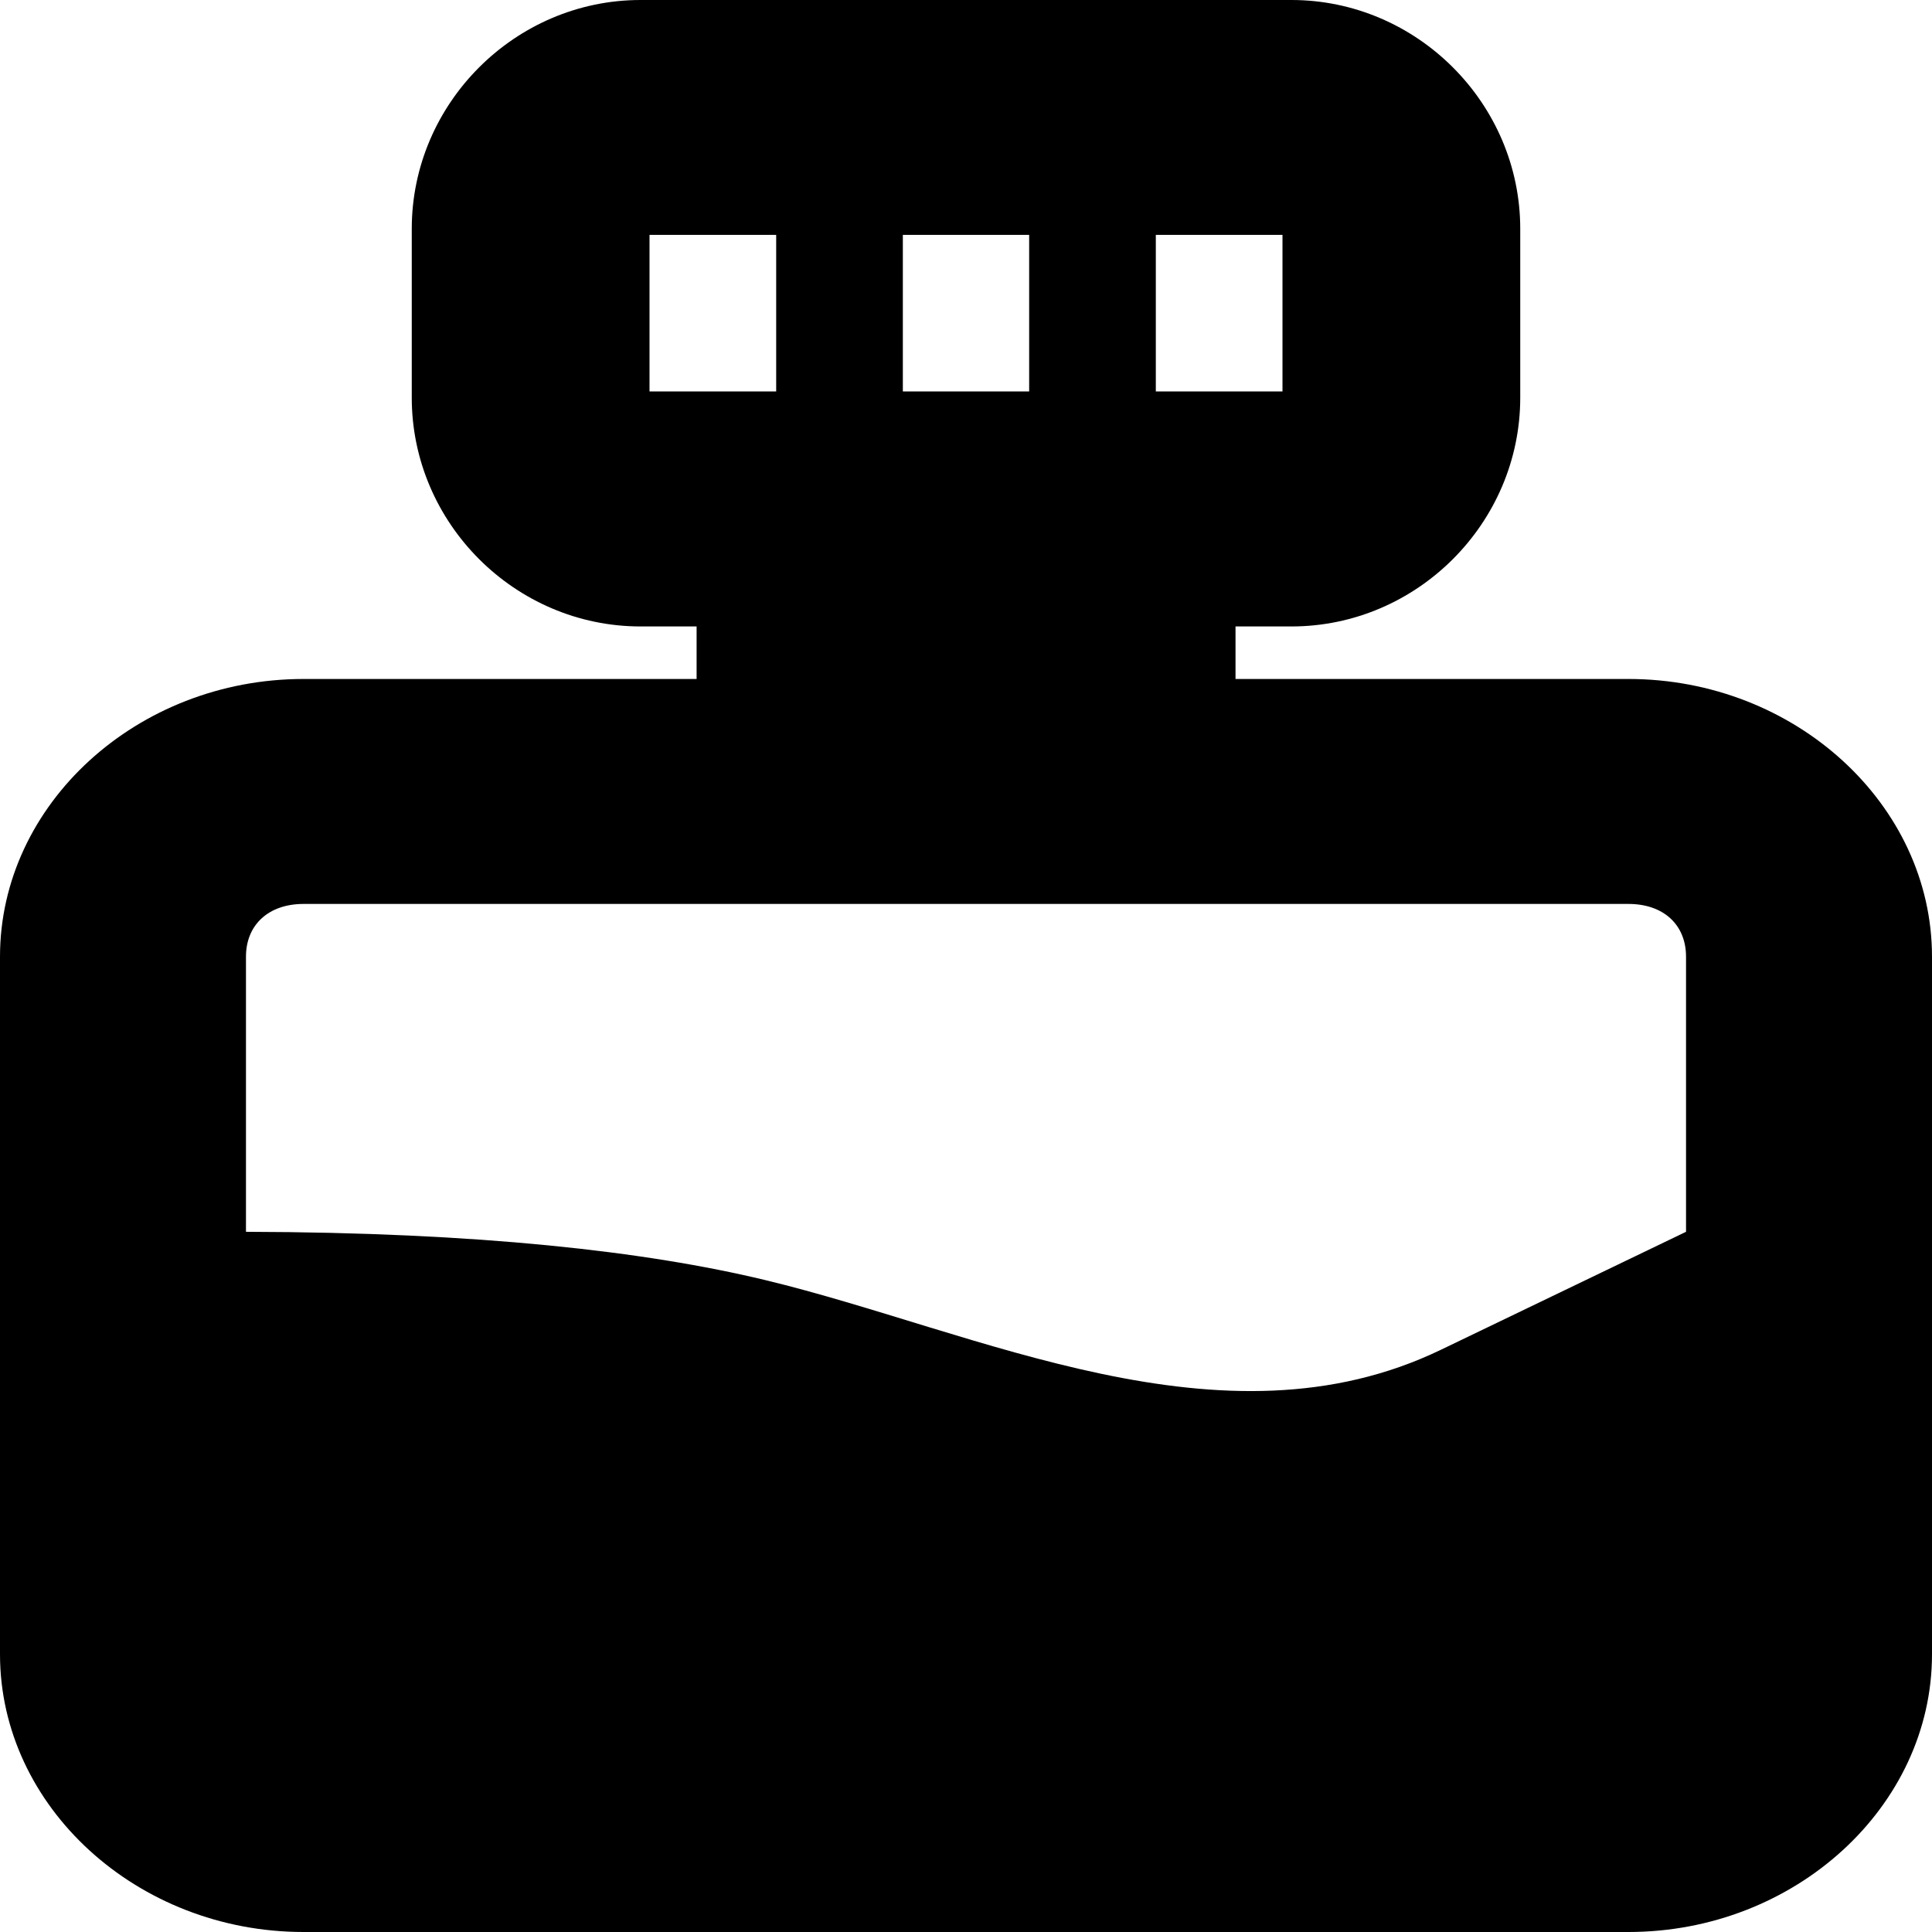
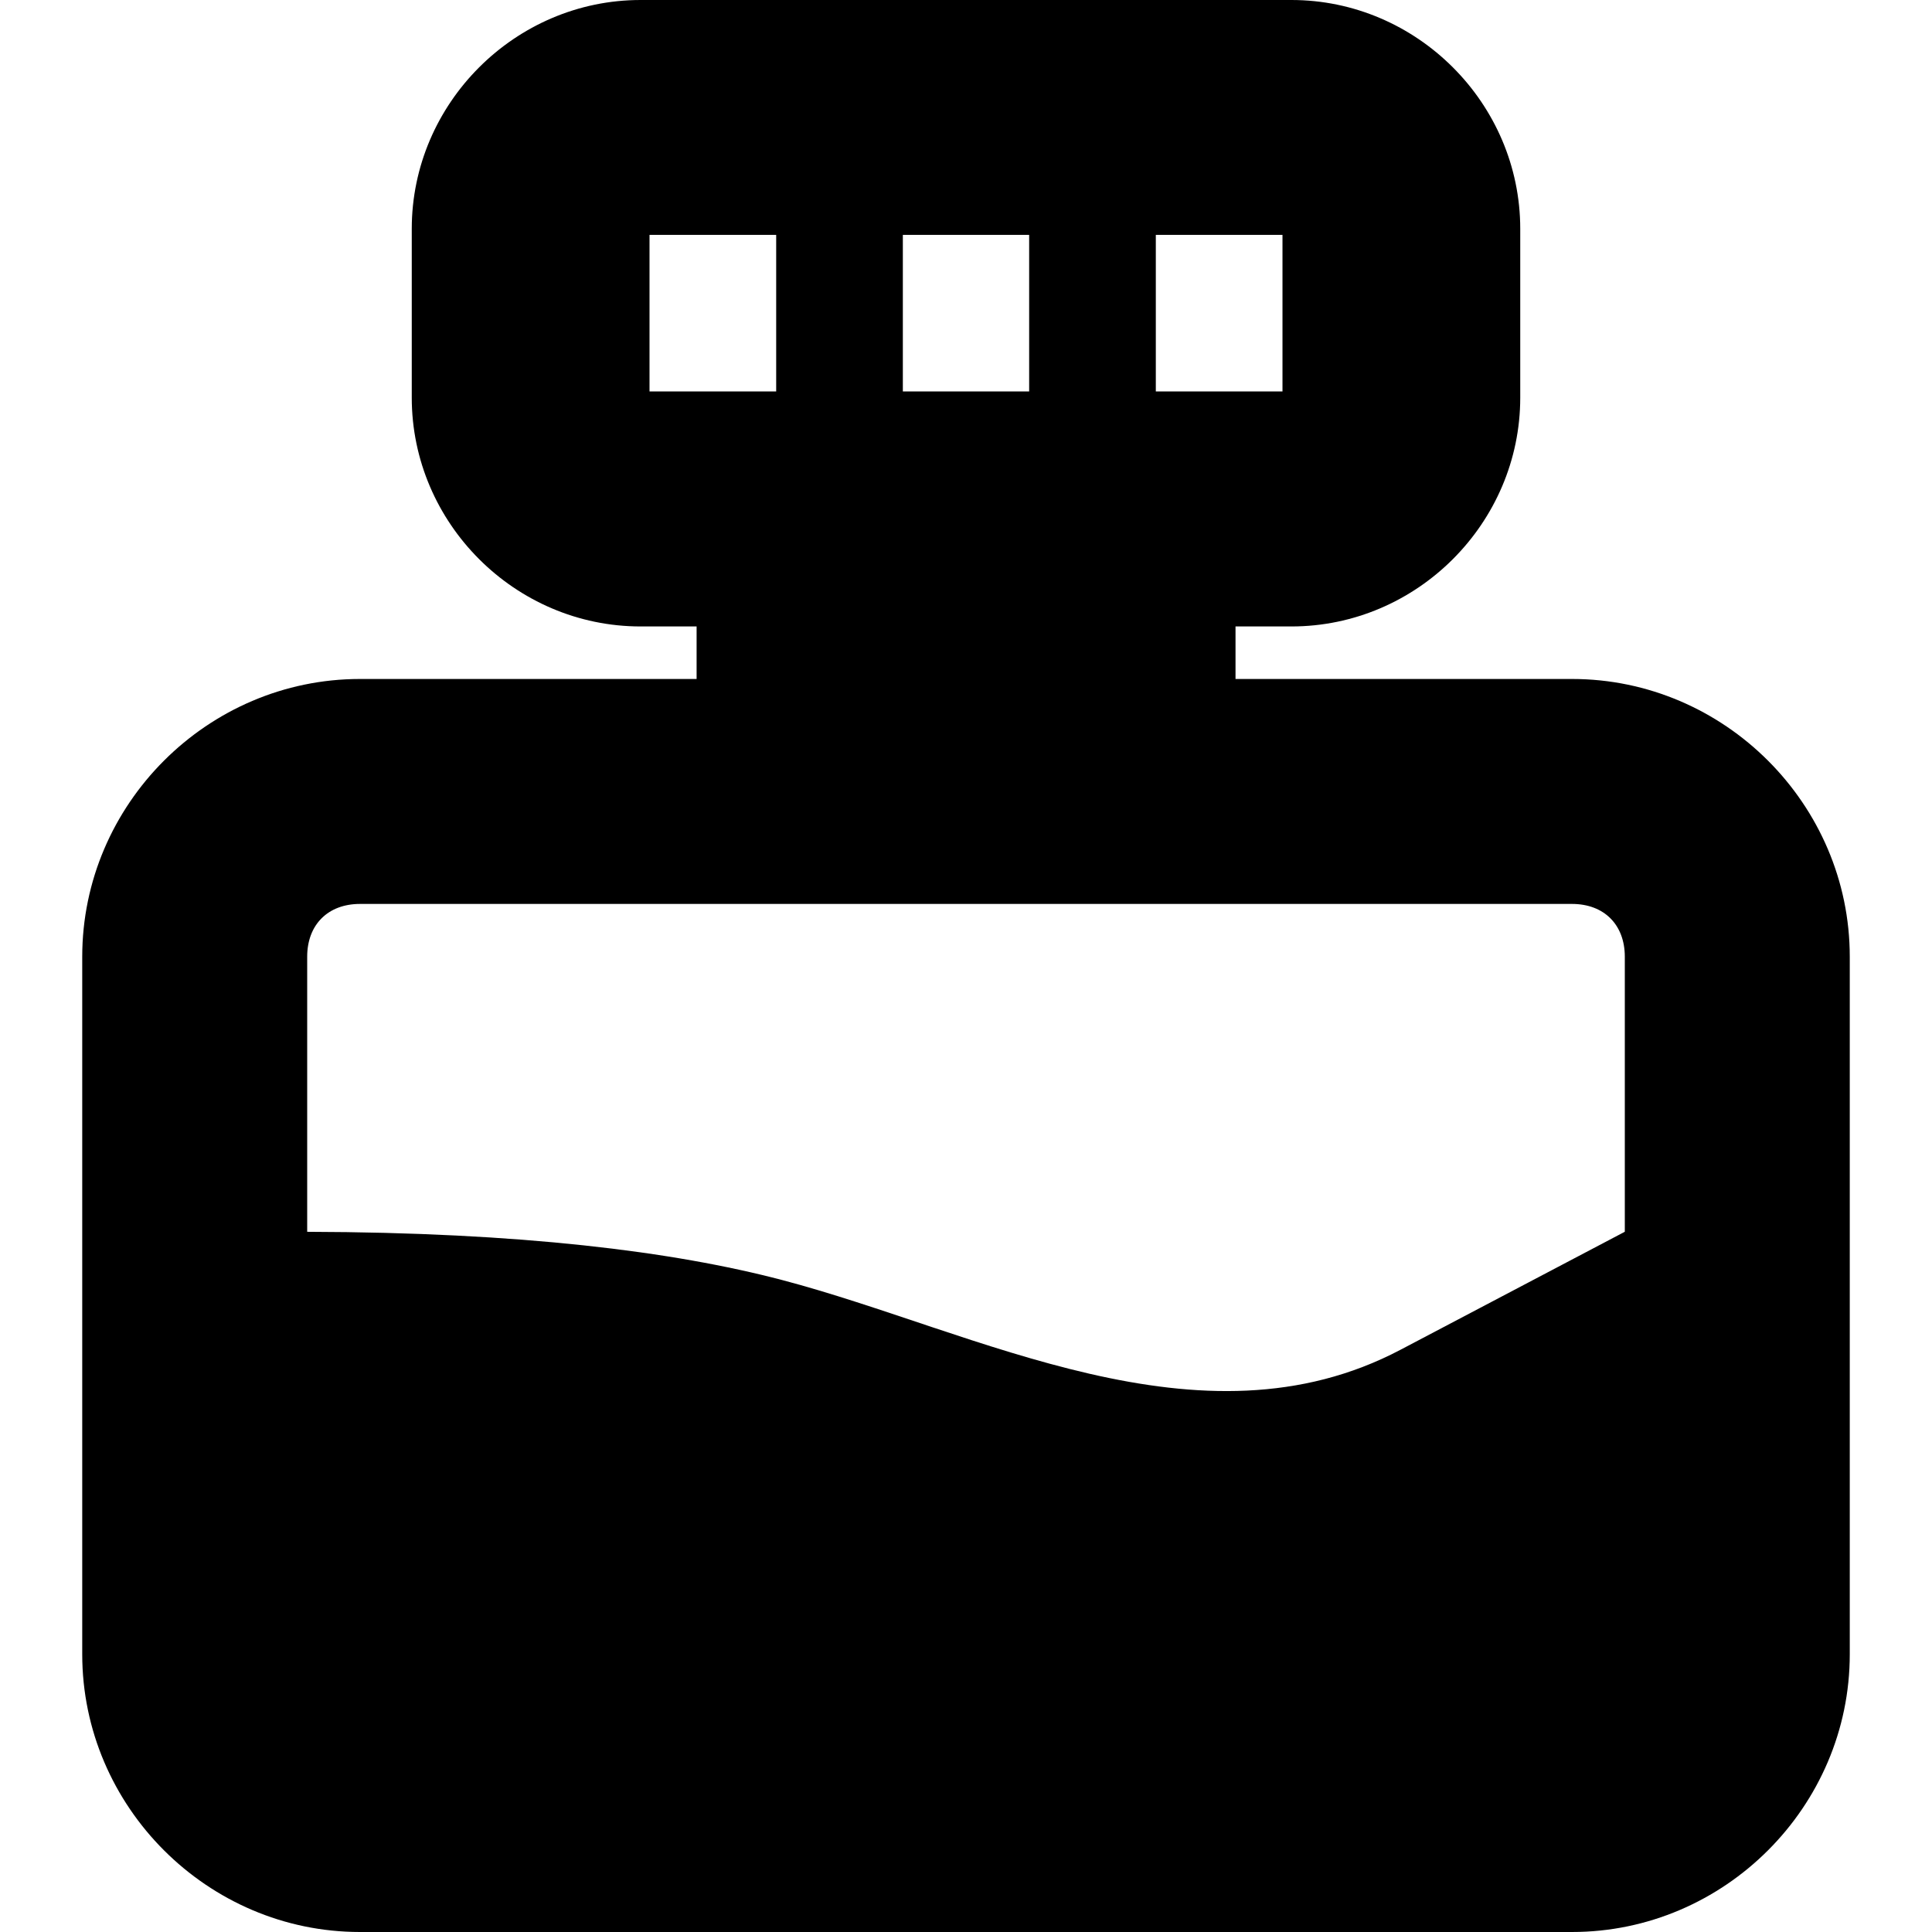
<svg xmlns="http://www.w3.org/2000/svg" height="16px" viewBox="0 0 16 16" width="16px" version="1.1" id="svg15572">
  <defs id="defs15576">
    </defs>
-   <path d="M 13.334,10.127 H 12.906 l -1.669,0.878 C 9.745,11.792 8.083,10.868 6.63,10.486 5.82,10.273 4.684,10.131 3.094,10.127 H 2.666 v 3.26 c 0,0.259 0.168,0.427 0.427,0.427 h 9.815 c 0.259,0 0.427,-0.168 0.427,-0.427 z" style="fill:#000000;fill-opacity:1;stroke-width:0.861;stroke-linecap:round;stroke-linejoin:round" id="path8" transform="matrix(1.21543,0,0,1.111971,-1.723442,-1.059629)" />
-   <path id="path10" style="baseline-shift:baseline;display:inline;overflow:visible;vector-effect:none;stroke-width:1.163;stroke-linecap:round;stroke-linejoin:round;enable-background:accumulate;stop-color:#000000" d="M 2.514,5.623 C 1.135,5.623 0,6.661 0,7.923 V 13.7 C 1.0930416e-7,14.962 1.135,16 2.514,16 H 13.486 C 14.865,16 16,14.962 16,13.7 V 7.923 C 16,6.661 14.865,5.623 13.486,5.623 Z m 0,1.863 H 13.486 c 0.29,0 0.477,0.172 0.477,0.437 v 2.443 3.334 c 0,0.265 -0.188,0.437 -0.477,0.437 H 2.514 c -0.29,0 -0.477,-0.172 -0.477,-0.437 v -3.334 -2.443 c 0,-0.265 0.188,-0.437 0.477,-0.437 z" />
+   <path d="M 13.334,10.127 H 12.906 l -1.669,0.878 C 9.745,11.792 8.083,10.868 6.63,10.486 5.82,10.273 4.684,10.131 3.094,10.127 H 2.666 v 3.26 c 0,0.259 0.168,0.427 0.427,0.427 h 9.815 c 0.259,0 0.427,-0.168 0.427,-0.427 z" style="fill:#000000;fill-opacity:1;stroke-width:0.861;stroke-linecap:round;stroke-linejoin:round" id="path8" transform="matrix(1.111971,0,0,1.111971,-0.8957657,-1.059629)" />
+   <path id="path10" style="baseline-shift:baseline;display:inline;overflow:visible;vector-effect:none;stroke-width:1.112;stroke-linecap:round;stroke-linejoin:round;enable-background:accumulate;stop-color:#000000" d="m 2.981,5.623 c -1.262,0 -2.3,1.038 -2.3,2.3 V 13.7 C 0.681,14.962 1.719,16 2.981,16 H 13.019 c 1.262,0 2.3,-1.038 2.3,-2.3 V 7.923 c 0,-1.262 -1.038,-2.3 -2.3,-2.3 z m 0,1.863 H 13.019 c 0.265,0 0.437,0.172 0.437,0.437 v 2.443 3.334 c 0,0.265 -0.172,0.437 -0.437,0.437 H 2.981 c -0.265,0 -0.437,-0.172 -0.437,-0.437 v -3.334 -2.443 c 0,-0.265 0.172,-0.437 0.437,-0.437 z" />
  <path id="path3" style="baseline-shift:baseline;display:inline;overflow:visible;vector-effect:none;stroke-width:1.112;stroke-linecap:round;stroke-linejoin:round;enable-background:accumulate;stop-color:#000000" d="M 5.305 0 C 4.266 0 3.41 0.856 3.41 1.895 L 3.41 3.293 C 3.41 4.332 4.265 5.188 5.305 5.188 L 10.695 5.188 C 11.735 5.188 12.59 4.332 12.59 3.293 L 12.59 1.895 C 12.59 0.856 11.734 -1.4802974e-16 10.695 0 L 5.305 0 z M 5.379 1.945 L 6.428 1.945 L 6.428 3.242 L 5.379 3.242 L 5.379 1.945 z M 7.477 1.945 L 8.523 1.945 L 8.523 3.242 L 7.477 3.242 L 7.477 1.945 z M 9.572 1.945 L 10.621 1.945 L 10.621 3.242 L 9.572 3.242 L 9.572 1.945 z " />
  <rect style="fill:#000000;fill-opacity:1;stroke:none;stroke-width:0.664;stroke-linecap:round;stroke-linejoin:round;stroke-opacity:1" id="rect3" width="4.463" height="1.933" x="5.769" y="4.222" ry="0" />
</svg>
